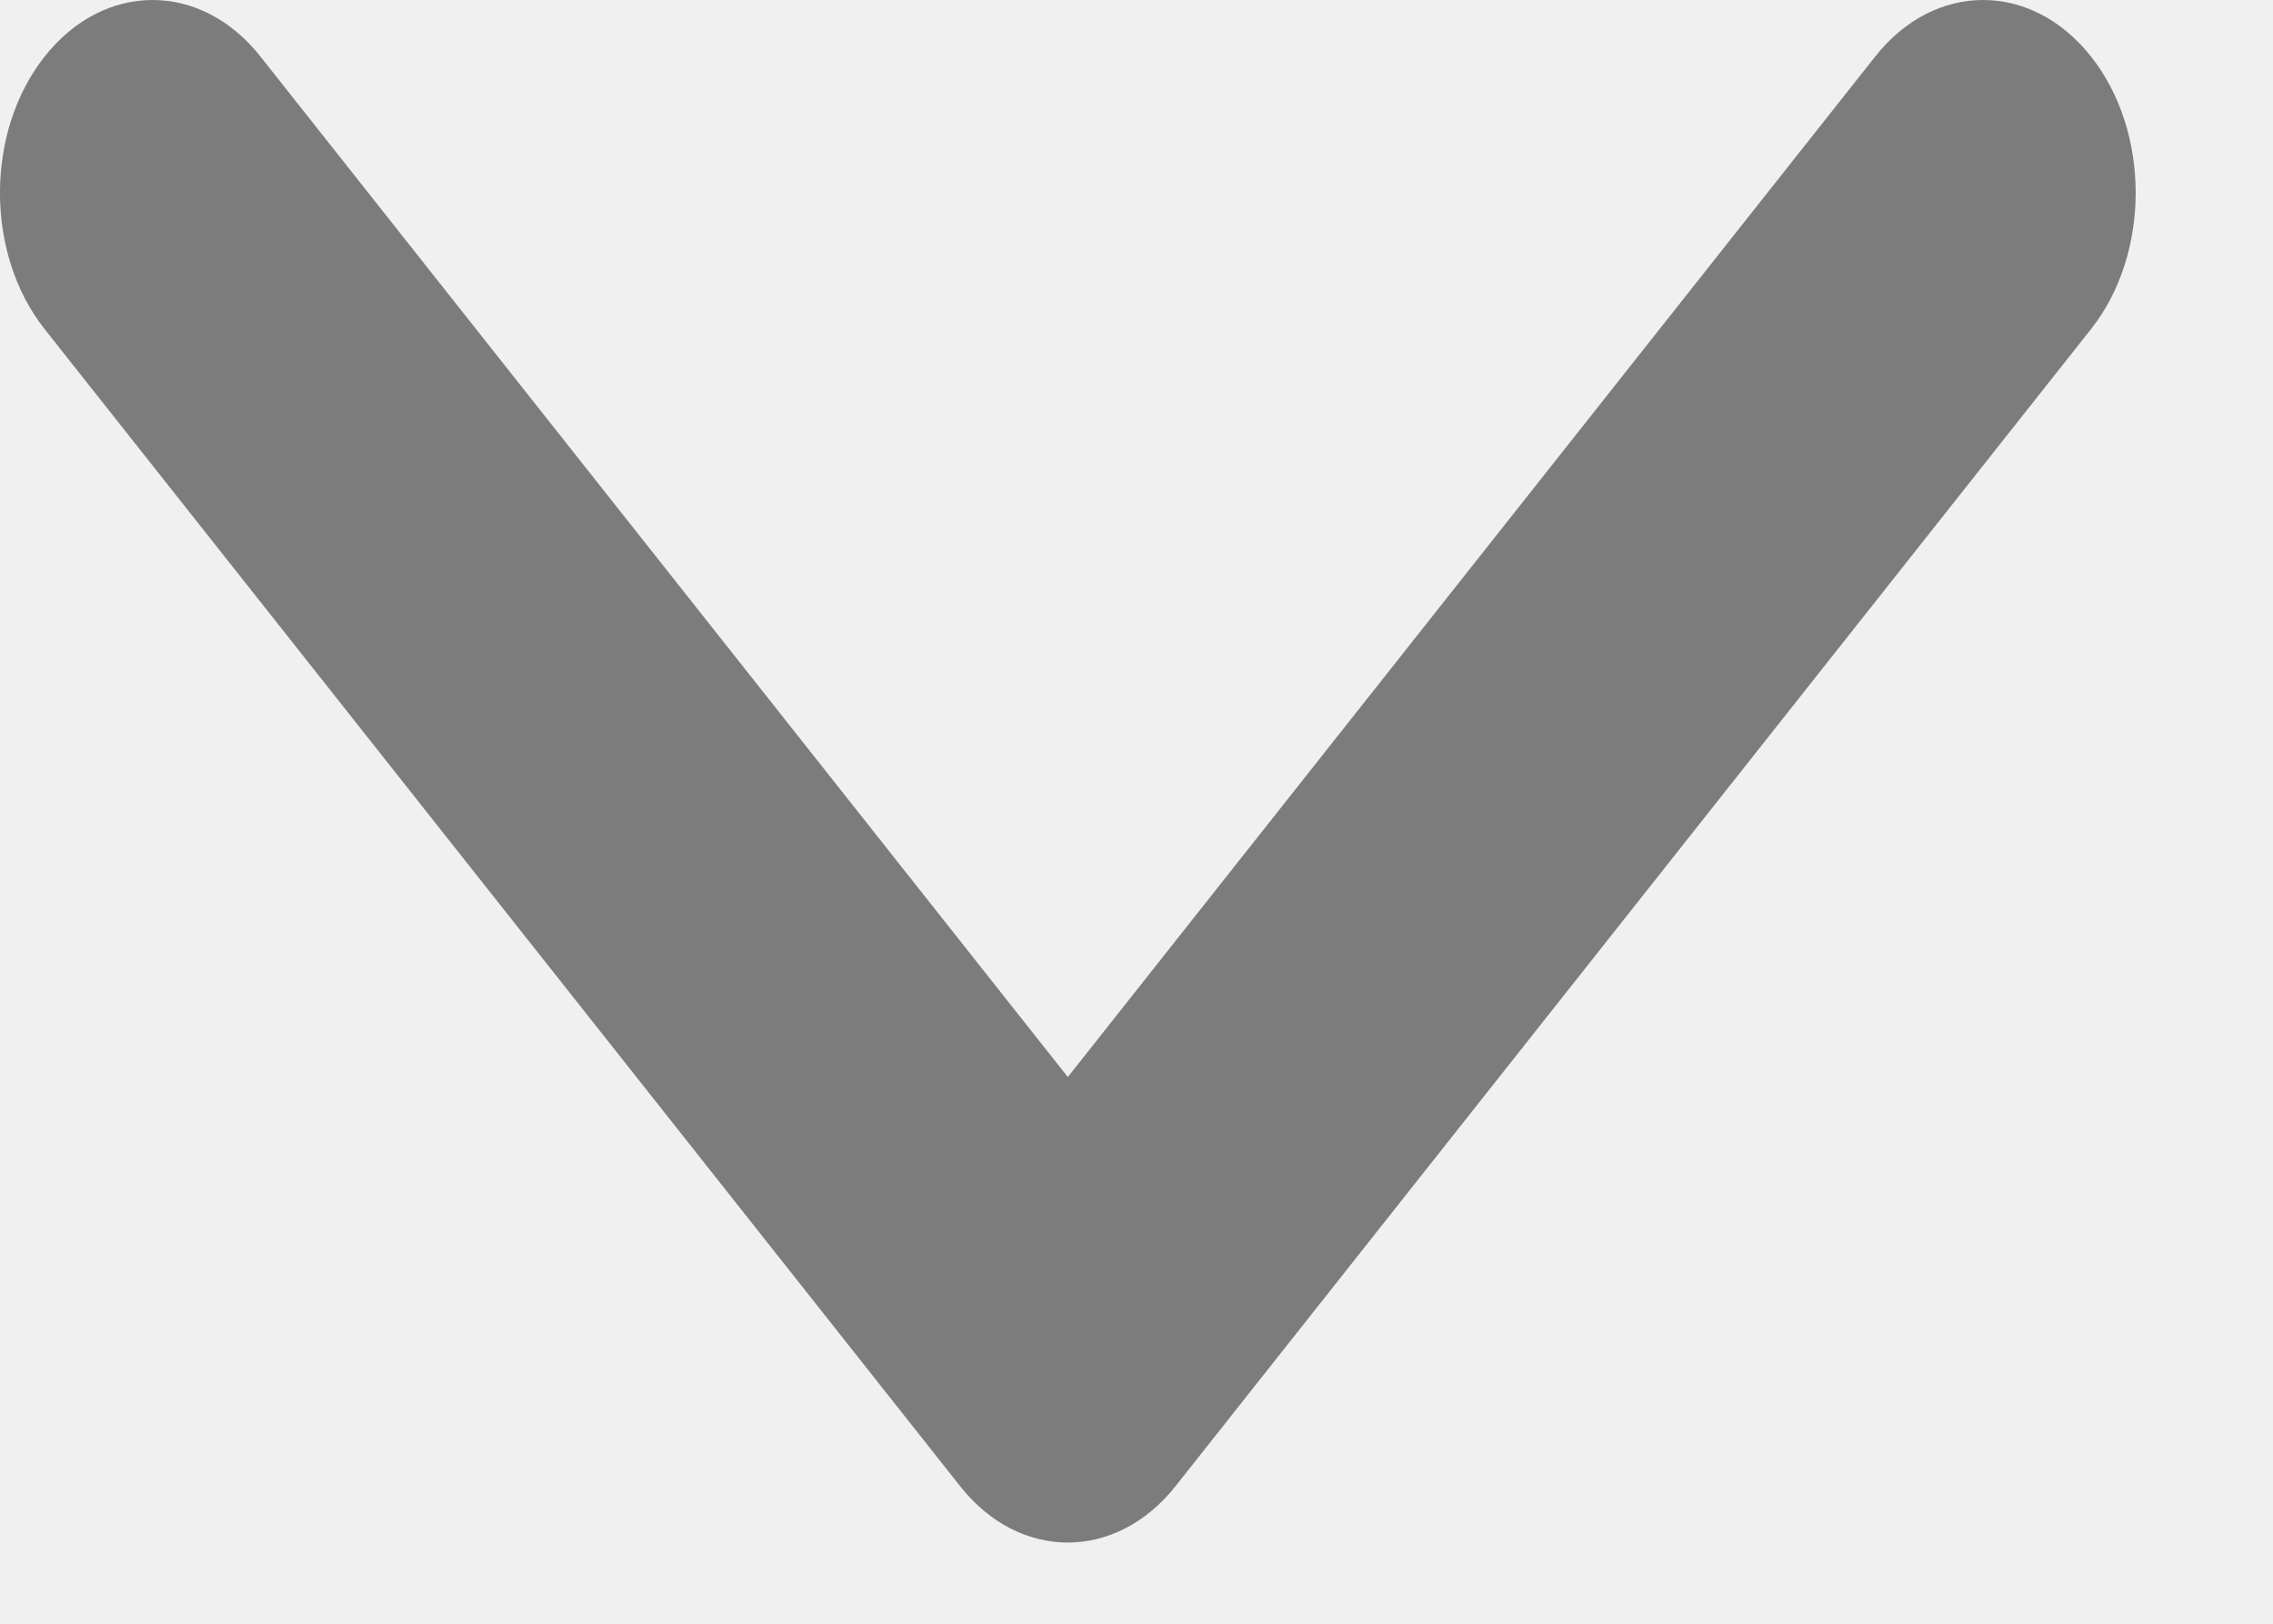
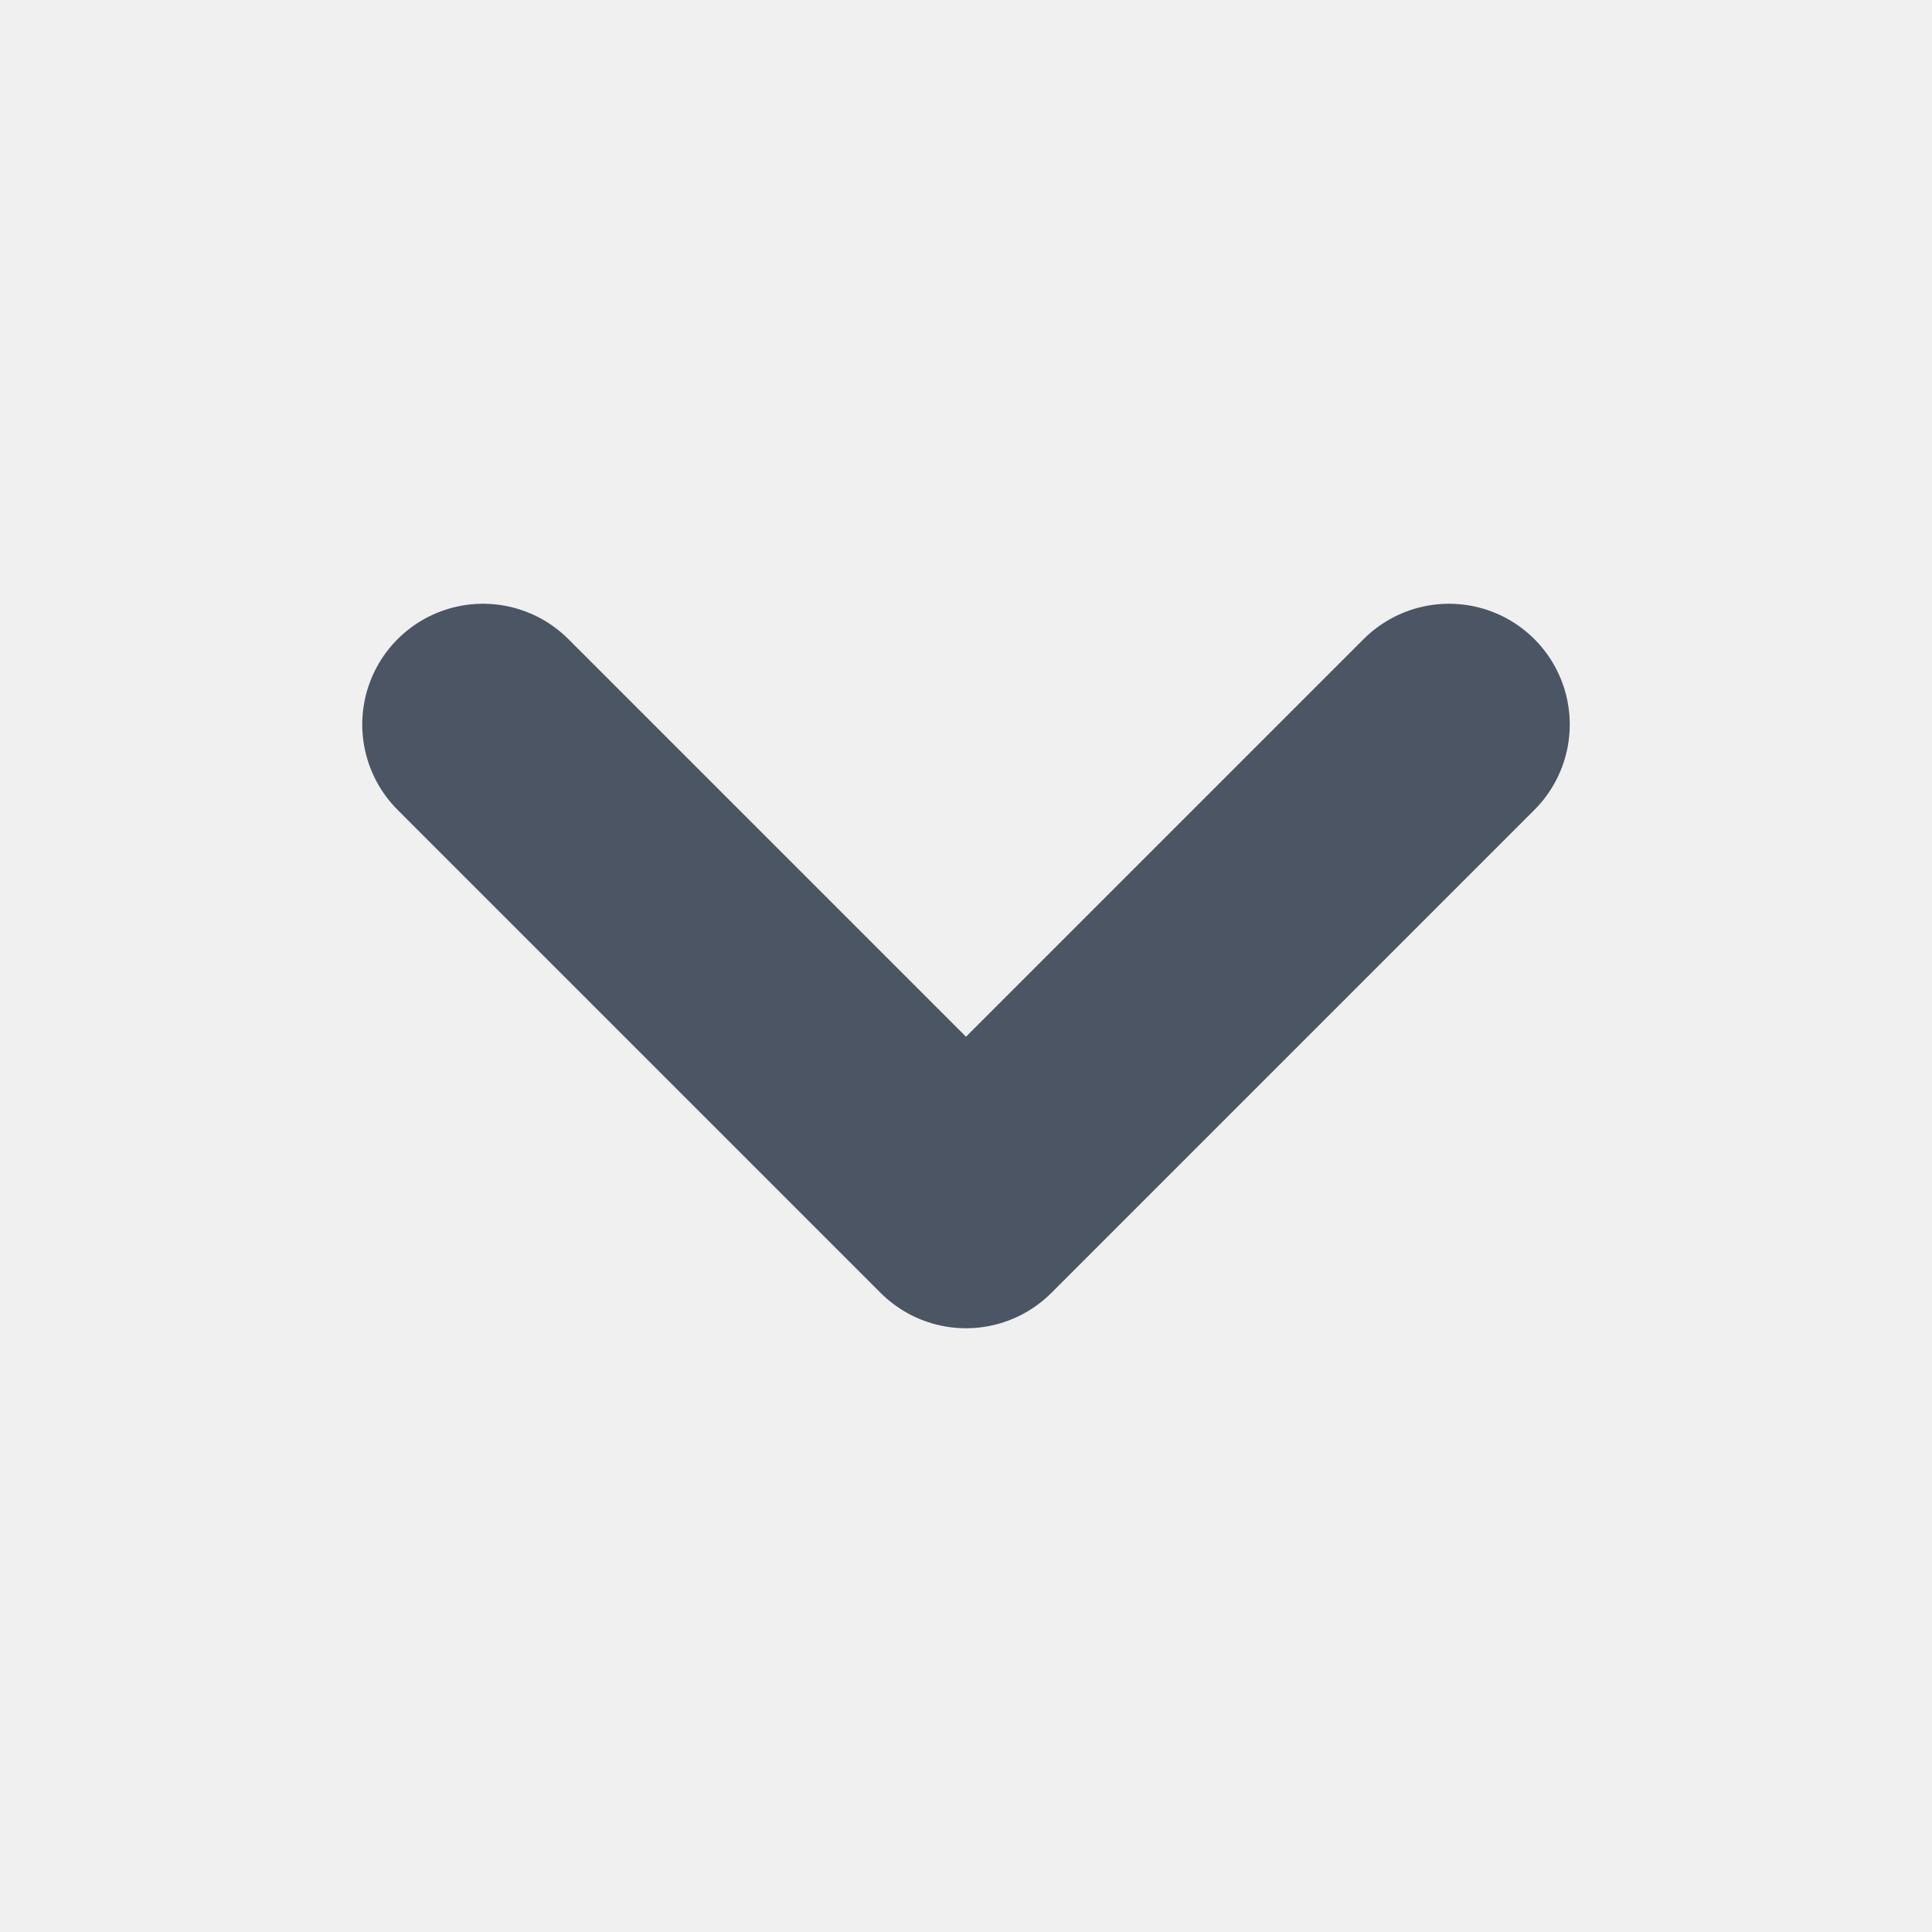
- <svg xmlns="http://www.w3.org/2000/svg" width="14" height="10" viewBox="0 0 14 10" fill="none">
-   <path d="M6.577 6.633L1.604 0.348C1.237 -0.116 0.642 -0.116 0.275 0.348C-0.092 0.812 -0.092 1.563 0.275 2.027L5.913 9.152C6.279 9.616 6.874 9.616 7.241 9.152L12.879 2.027C13.246 1.563 13.246 0.812 12.879 0.348C12.512 -0.116 11.917 -0.116 11.55 0.348L6.577 6.633Z" fill="#7C7C7C" />
-   <mask id="mask0_5479_343" style="mask-type:luminance" maskUnits="userSpaceOnUse" x="0" y="0" width="14" height="10">
-     <path d="M6.577 6.633L1.604 0.348C1.237 -0.116 0.642 -0.116 0.275 0.348C-0.092 0.812 -0.092 1.563 0.275 2.027L5.913 9.152C6.279 9.616 6.874 9.616 7.241 9.152L12.879 2.027C13.246 1.563 13.246 0.812 12.879 0.348C12.512 -0.116 11.917 -0.116 11.55 0.348L6.577 6.633Z" fill="white" />
-   </mask>
-   <g mask="url(#mask0_5479_343)">
- </g>
+ <svg xmlns="http://www.w3.org/2000/svg" width="16" height="16" viewBox="0 0 16 16" fill="none">
+   <path d="M4 6L8 10L12 6" stroke="#4B5563" stroke-width="2" stroke-linecap="round" stroke-linejoin="round" />
</svg>
